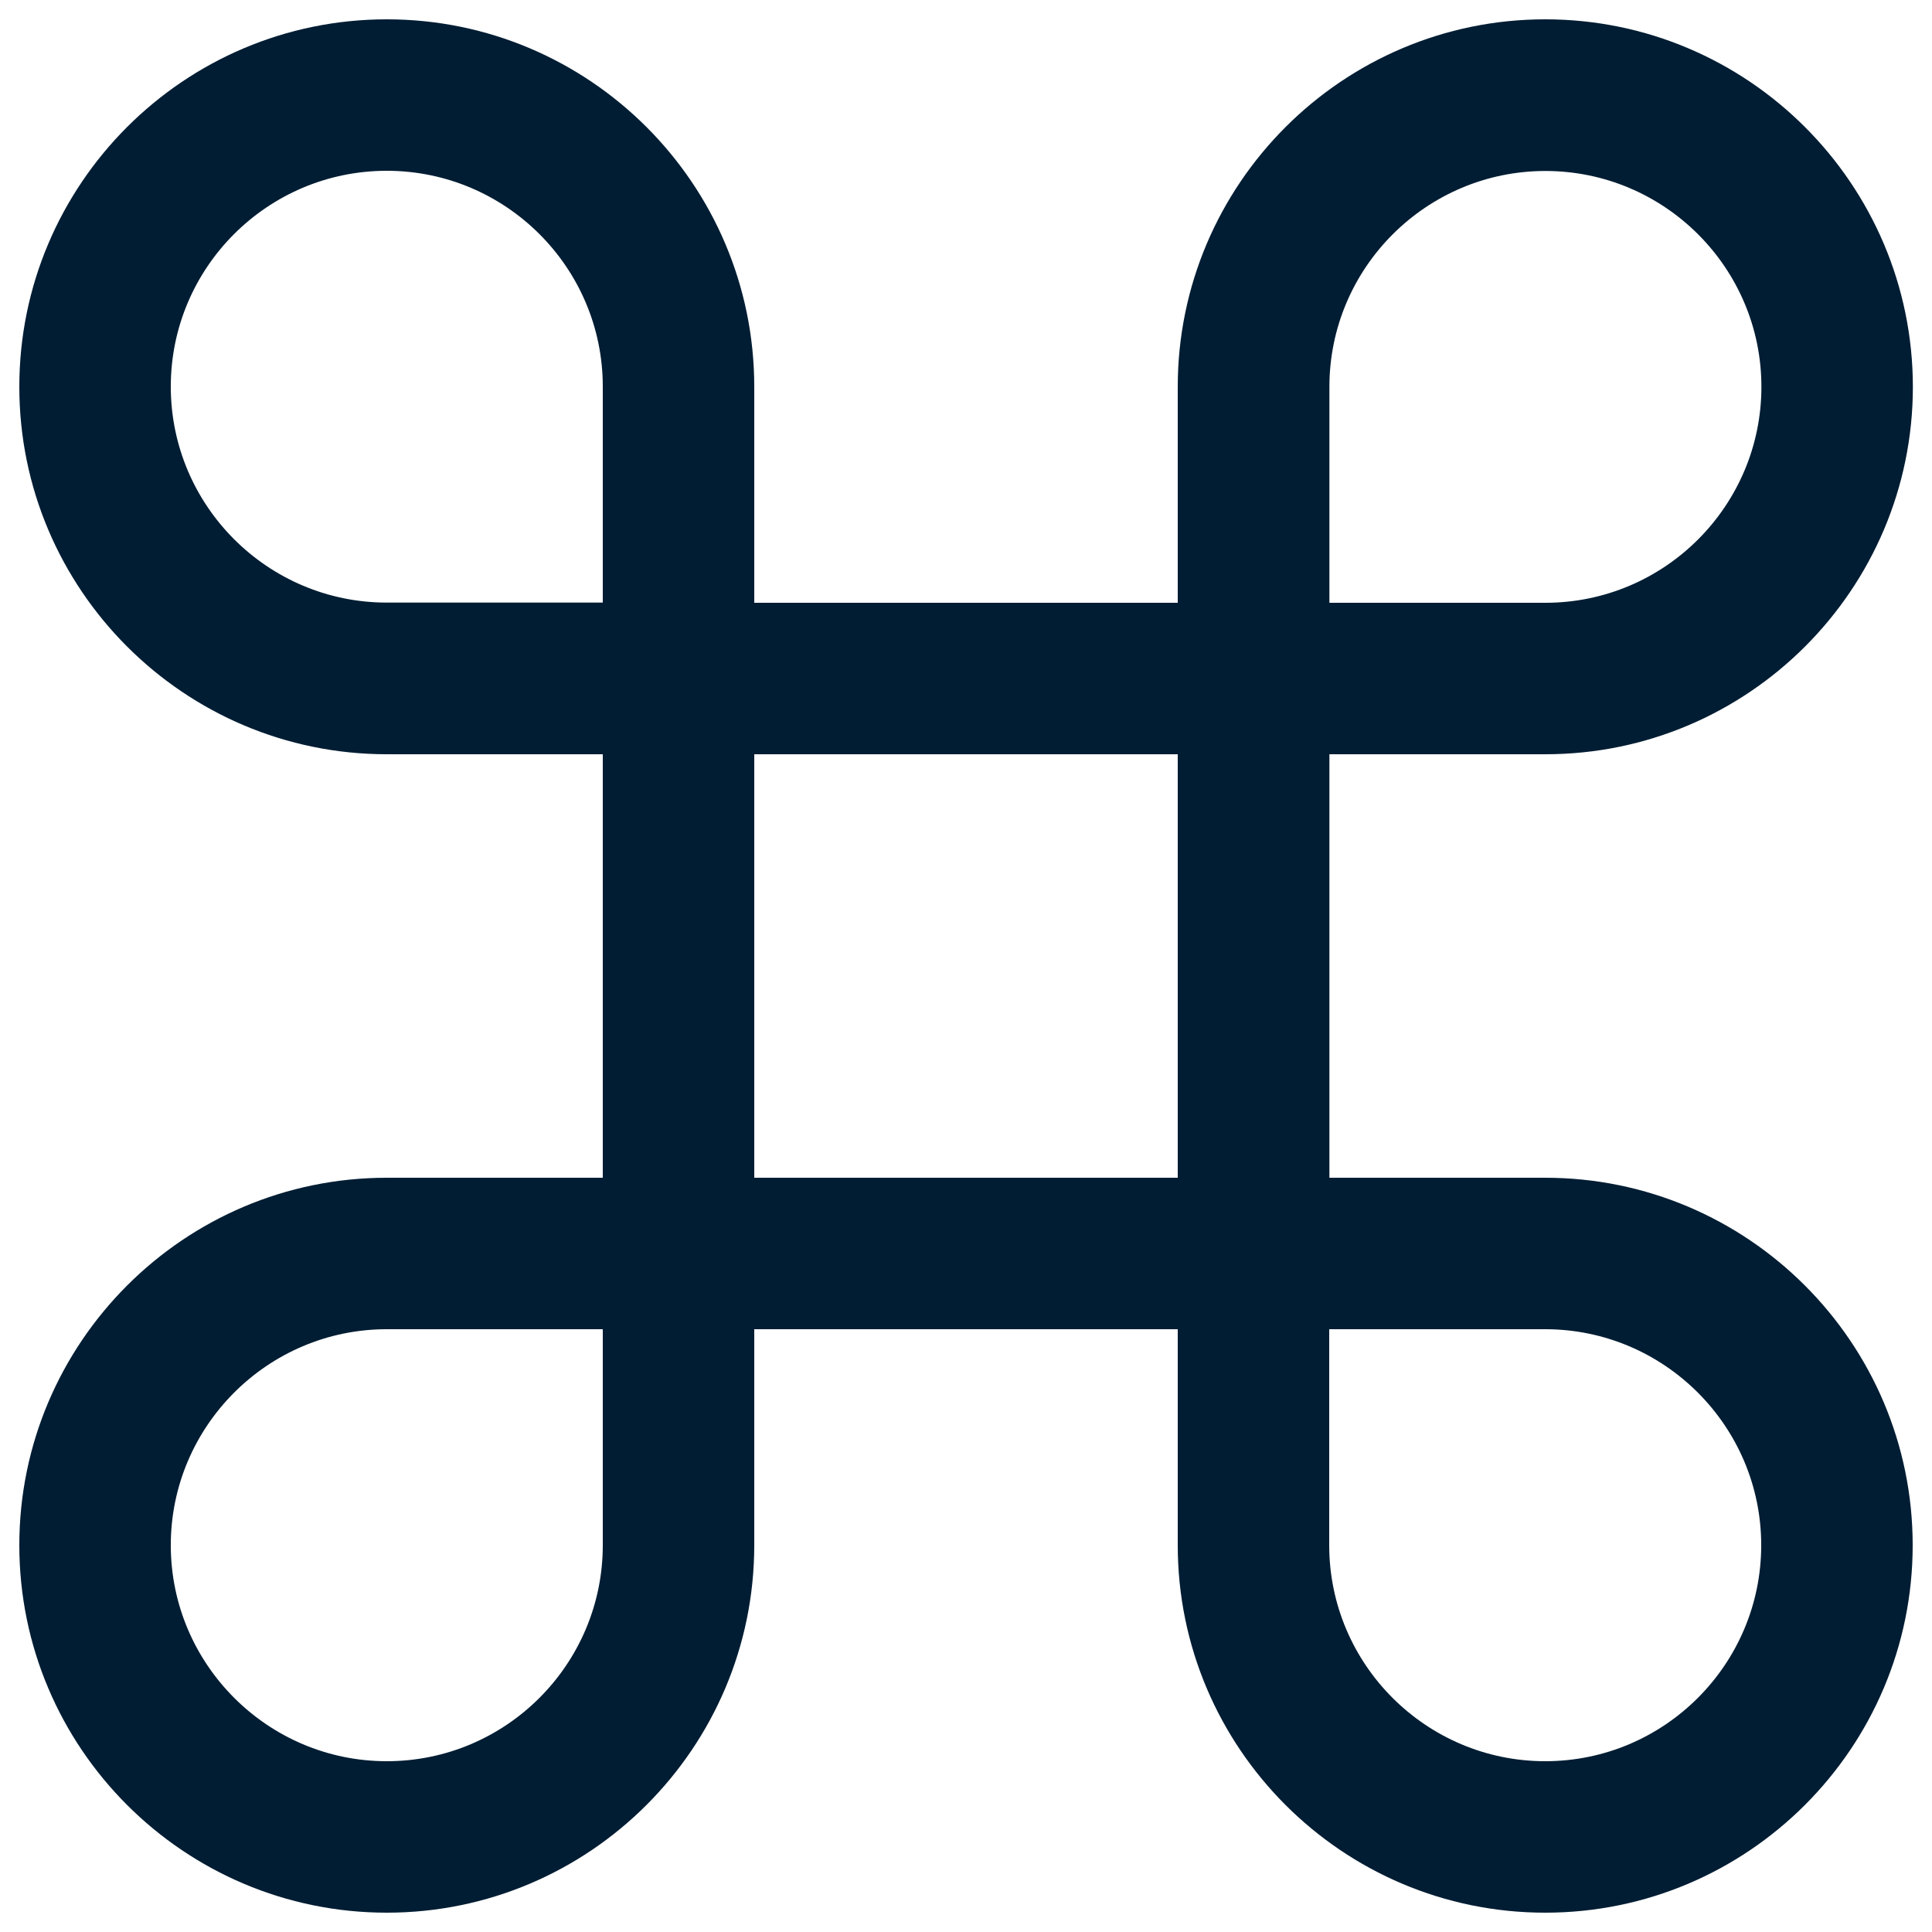
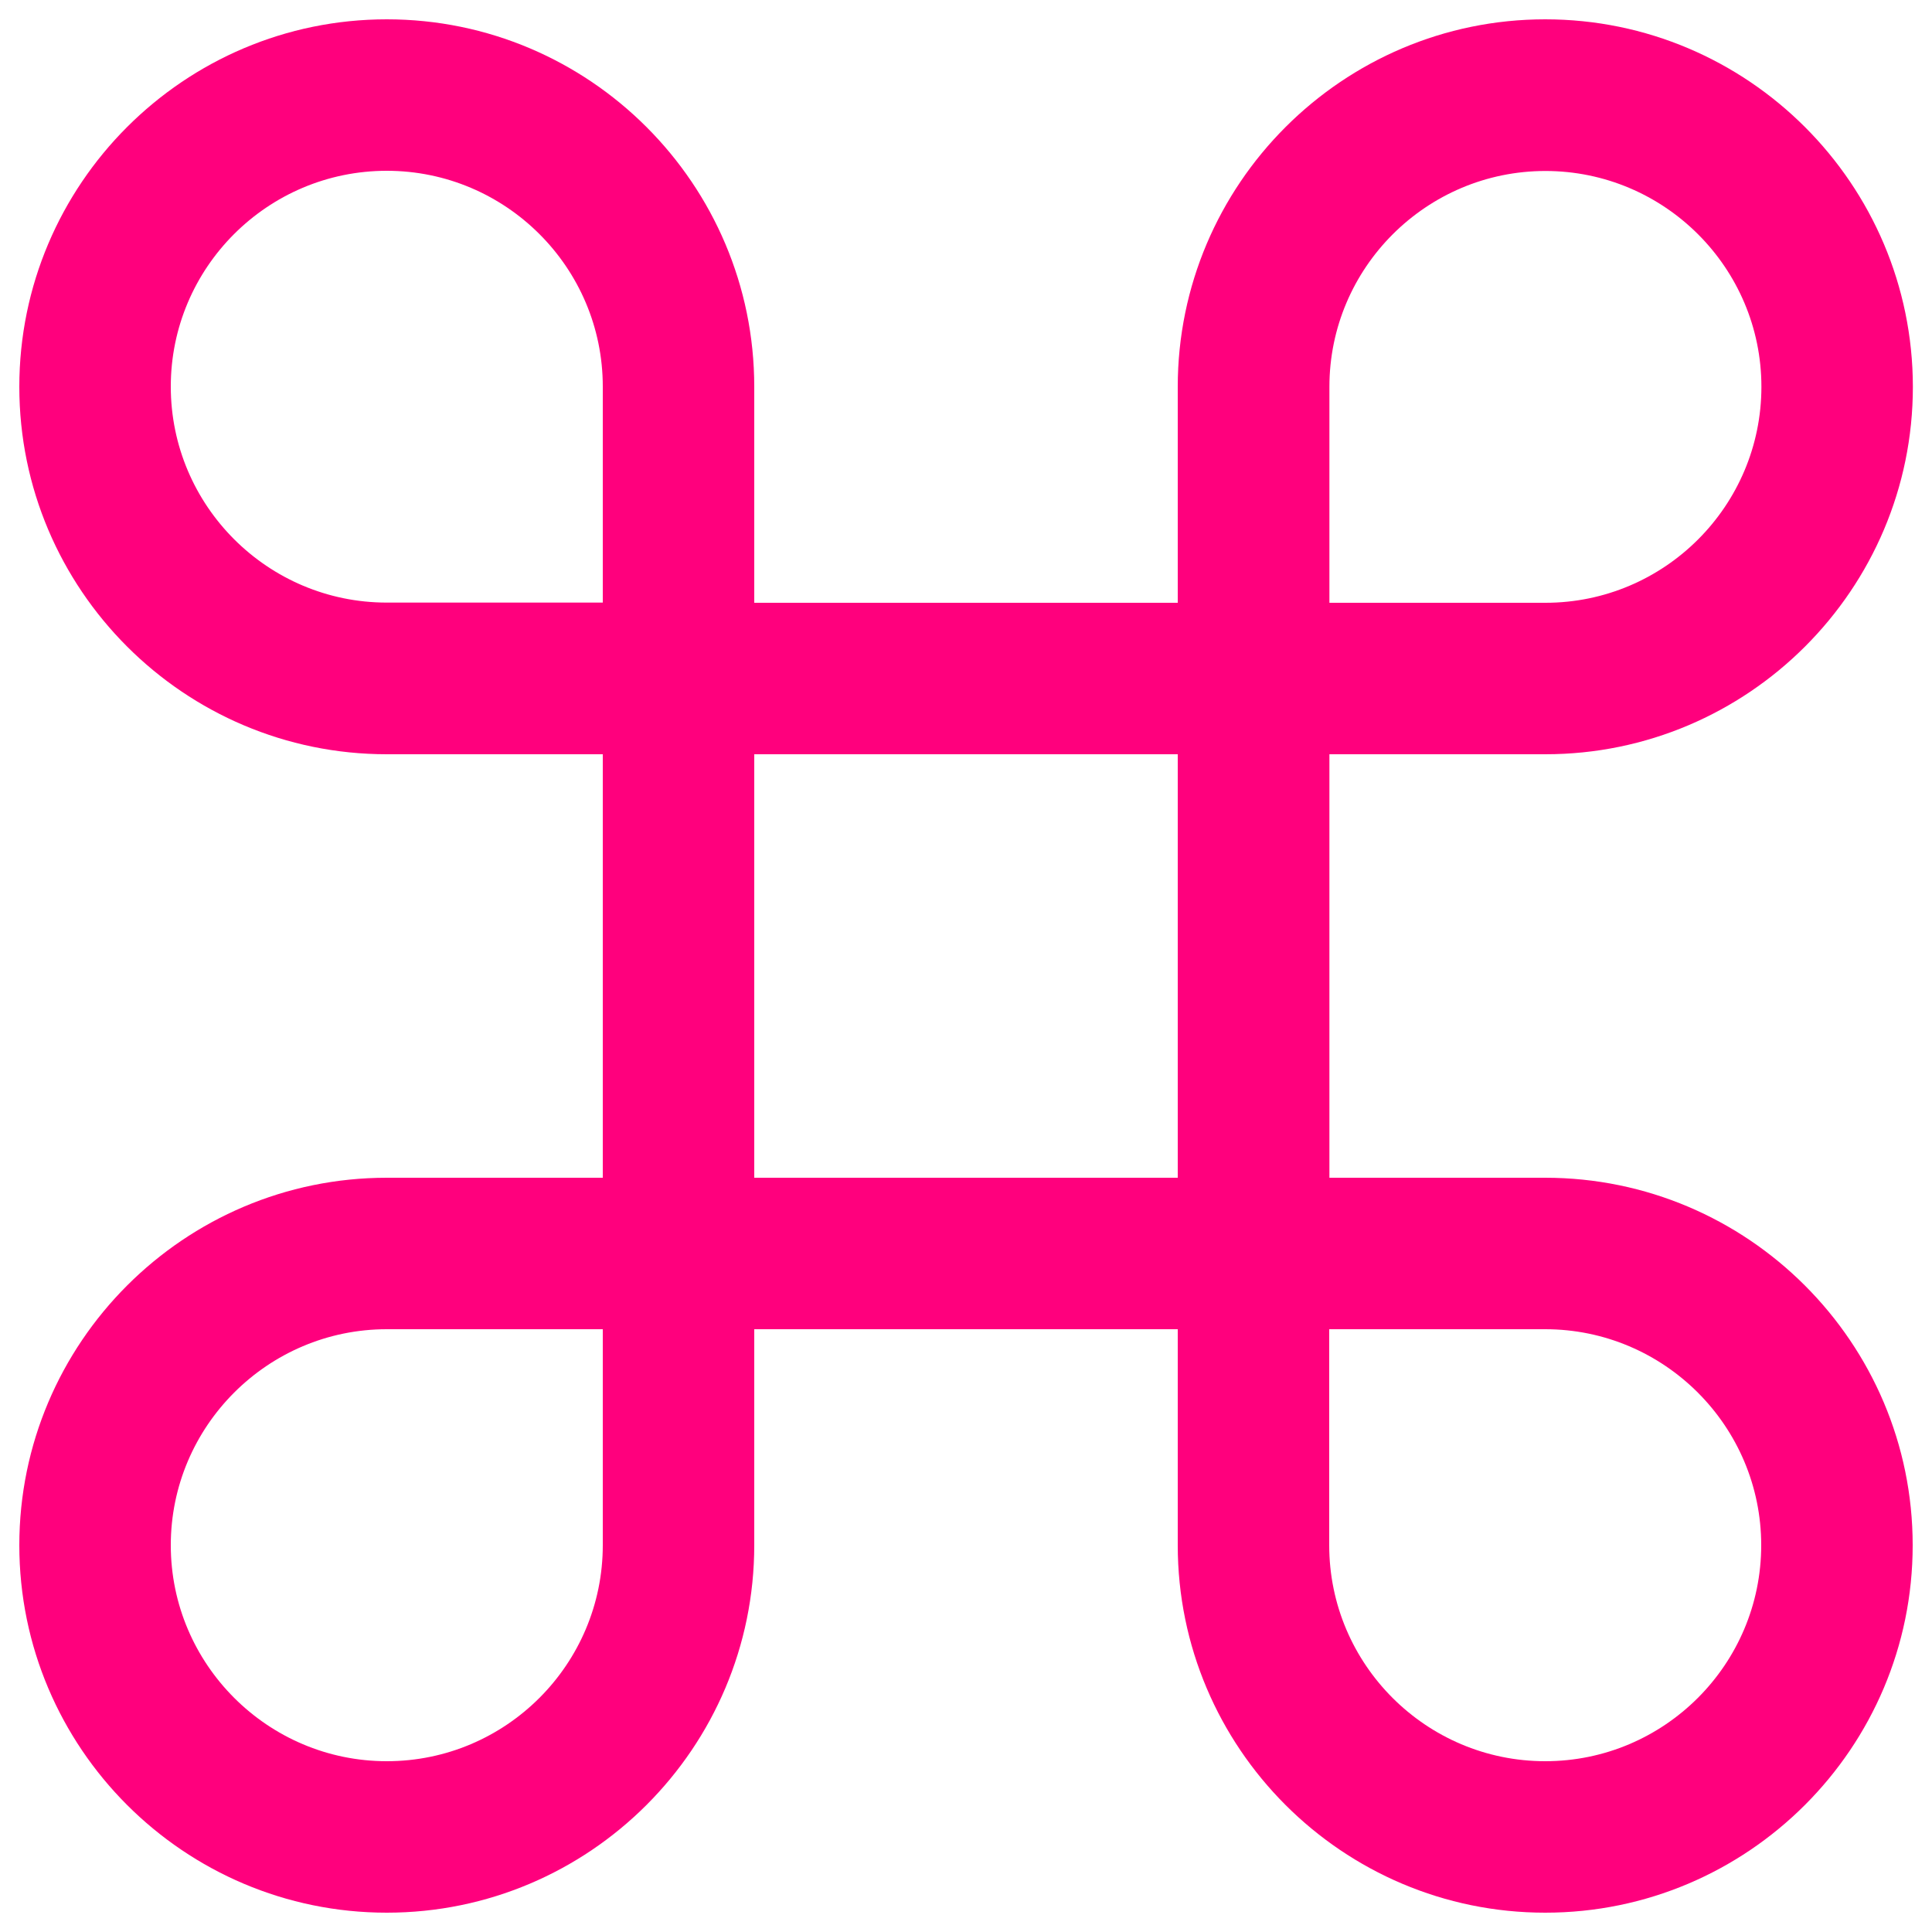
<svg xmlns="http://www.w3.org/2000/svg" version="1.1" x="0px" y="0px" viewBox="0 0 1000 1000" enable-background="new 0 0 1000 1000" xml:space="preserve">
-   <g fill="#001d33">
-     <path d="M799.8,609.6H688.1V390.4h111.8c104.9,0,190.2-85.4,190.2-190.2C990,95.3,904.7,10,799.8,10C695,10,609.6,95.3,609.6,200.2v111.8H390.4V200.2C390.4,95.3,305.1,10,200.2,10S10,95.3,10,200.2c0,104.9,85.3,190.2,190.2,190.2H312v219.2H200.2C95.3,609.6,10,695,10,799.8C10,904.7,95.3,990,200.2,990c104.9,0,190.2-85.3,190.2-190.2V688h219.2v111.8c0,104.9,85.3,190.2,190.2,190.2C904.7,990,990,904.7,990,799.8C990,695,904.7,609.6,799.8,609.6z M688.1,200.2c0-61.6,50.2-111.7,111.8-111.7c61.6,0,111.8,50.1,111.8,111.7c0,61.7-50.2,111.8-111.8,111.8H688.1V200.2z M200.2,311.9c-61.6,0-111.8-50.1-111.8-111.8c0-61.6,50.1-111.7,111.8-111.7c61.6,0,111.8,50.1,111.8,111.7v111.8H200.2z M312,799.8c0,61.6-50.1,111.8-111.8,111.8c-61.6,0-111.8-50.2-111.8-111.8c0-61.6,50.2-111.8,111.8-111.8H312V799.8z M390.4,609.6V390.4h219.2v219.2L390.4,609.6L390.4,609.6z M799.8,911.6c-61.6,0-111.8-50.1-111.8-111.8V688h111.8c61.6,0,111.8,50.2,111.8,111.8C911.6,861.4,861.5,911.6,799.8,911.6z" />
+   <g fill="#ff007d">
+     <path style="fill:#ff007d;" d="M799.8,609.6H688.1V390.4h111.8c104.9,0,190.2-85.4,190.2-190.2C990,95.3,904.7,10,799.8,10C695,10,609.6,95.3,609.6,200.2v111.8H390.4V200.2C390.4,95.3,305.1,10,200.2,10S10,95.3,10,200.2c0,104.9,85.3,190.2,190.2,190.2H312v219.2H200.2C95.3,609.6,10,695,10,799.8C10,904.7,95.3,990,200.2,990c104.9,0,190.2-85.3,190.2-190.2V688h219.2v111.8c0,104.9,85.3,190.2,190.2,190.2C904.7,990,990,904.7,990,799.8C990,695,904.7,609.6,799.8,609.6z M688.1,200.2c0-61.6,50.2-111.7,111.8-111.7c61.6,0,111.8,50.1,111.8,111.7c0,61.7-50.2,111.8-111.8,111.8H688.1V200.2z M200.2,311.9c-61.6,0-111.8-50.1-111.8-111.8c0-61.6,50.1-111.7,111.8-111.7c61.6,0,111.8,50.1,111.8,111.7v111.8H200.2z M312,799.8c0,61.6-50.1,111.8-111.8,111.8c-61.6,0-111.8-50.2-111.8-111.8c0-61.6,50.2-111.8,111.8-111.8H312V799.8z M390.4,609.6V390.4h219.2v219.2L390.4,609.6L390.4,609.6z M799.8,911.6c-61.6,0-111.8-50.1-111.8-111.8V688h111.8c61.6,0,111.8,50.2,111.8,111.8C911.6,861.4,861.5,911.6,799.8,911.6z" />
  </g>
</svg>
